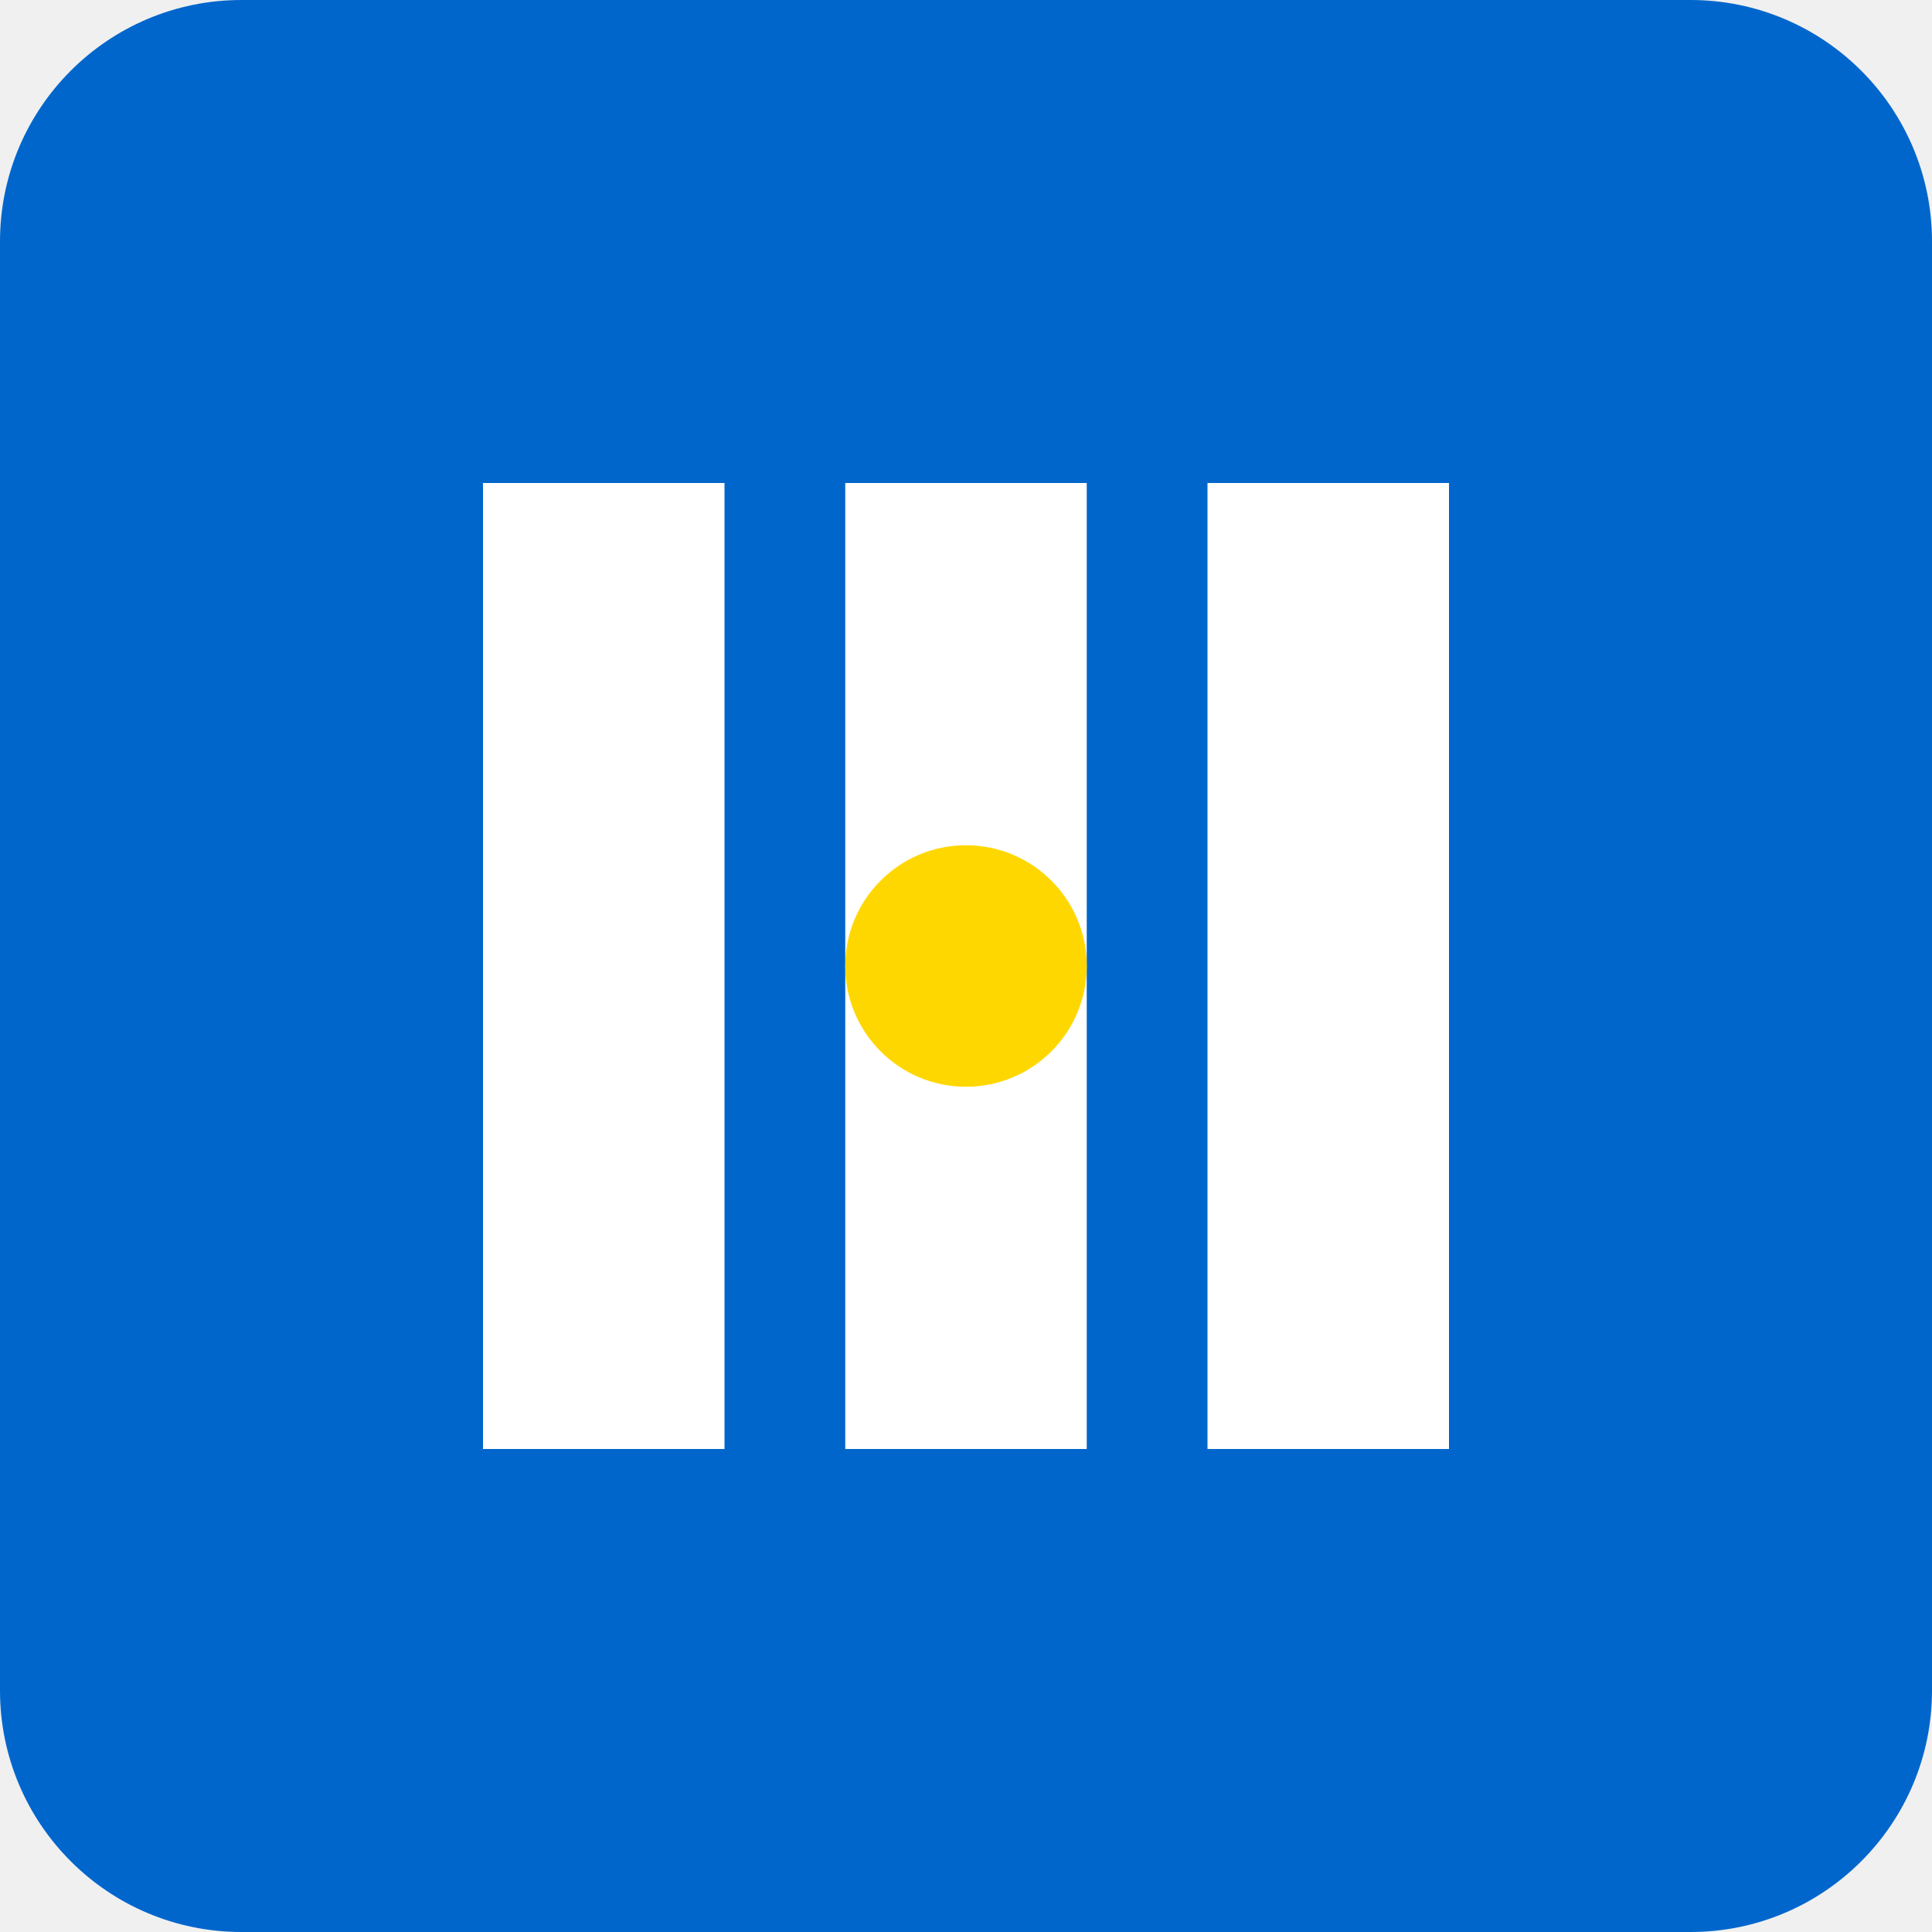
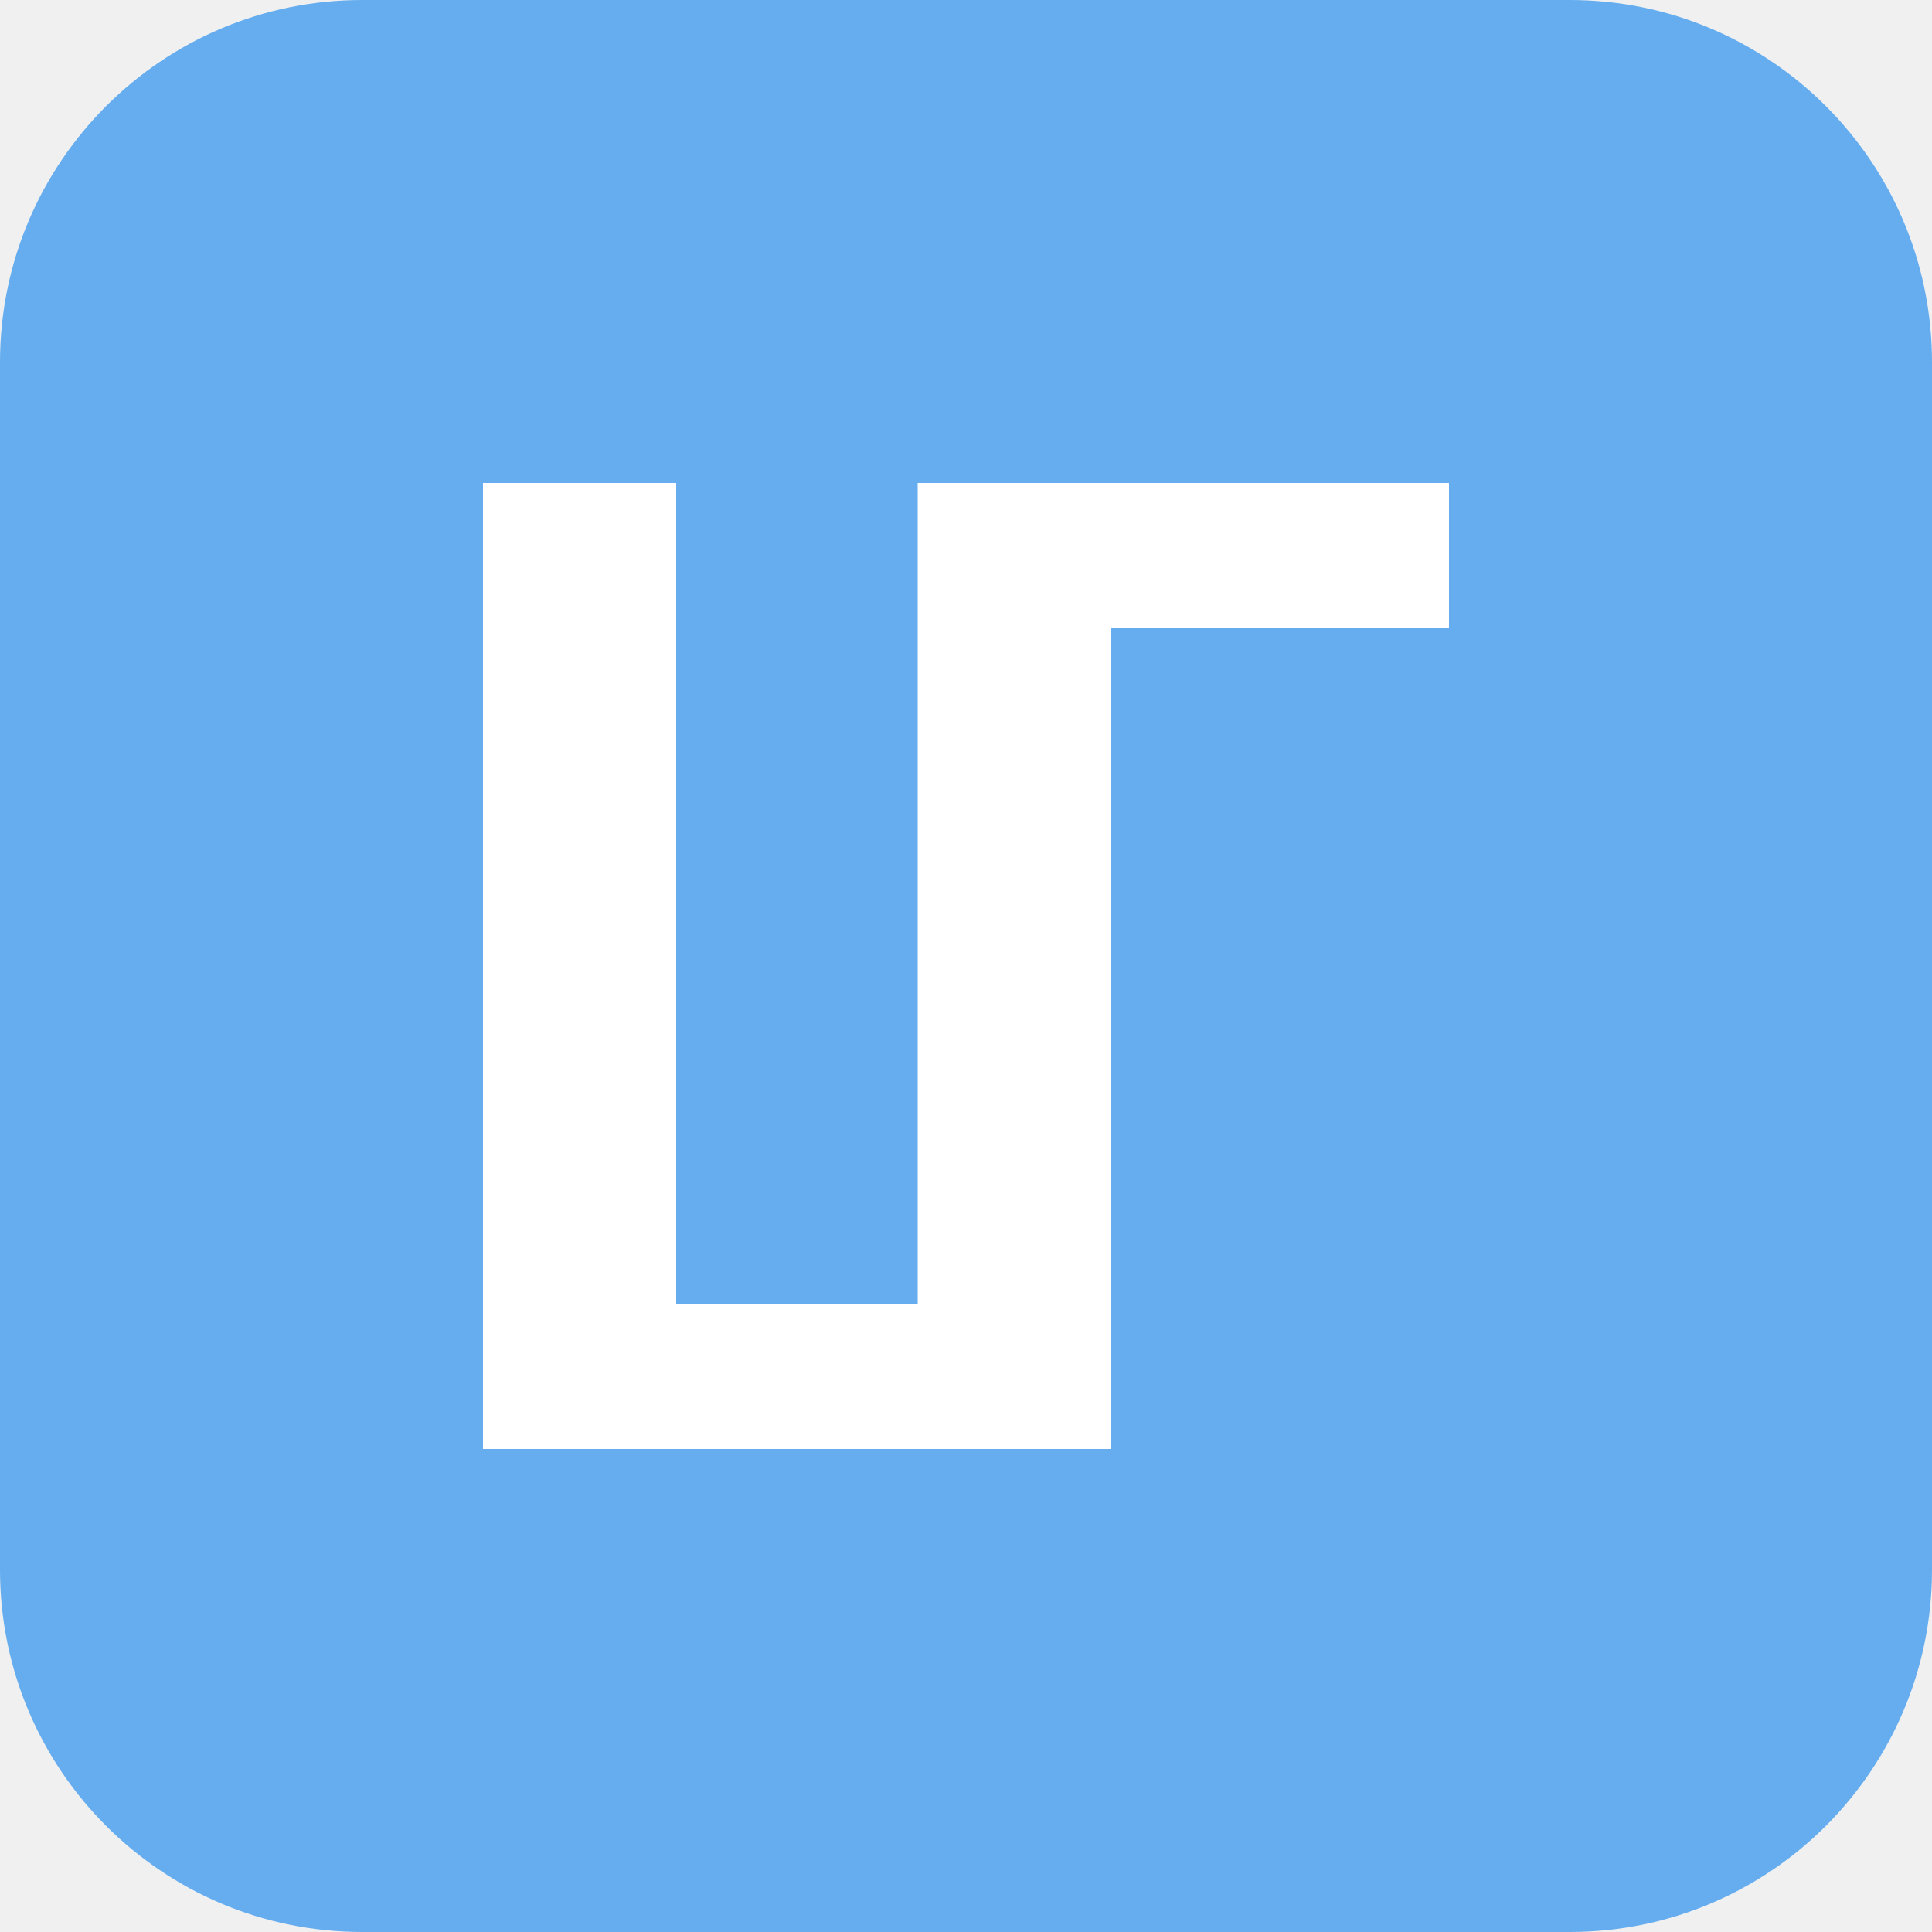
<svg xmlns="http://www.w3.org/2000/svg" width="32" height="32" viewBox="0 0 32 32" fill="none">
-   <rect width="32" height="32" rx="4" fill="#0066CC" />
-   <path d="M8 8h4v16H8V8zm6 0h4v16h-4V8zm6 0h4v16h-4V8z" fill="white" />
-   <circle cx="16" cy="16" r="2" fill="#FFD700" />
+   <rect width="32" height="32" rx="6" fill="#65ADEF" />
+   <path d="M8 24V8h3.2v13.6H16V24H8z" fill="white" />
+   <path d="M18.4 24V10.4H24V8h-8.8v16h3.2z" fill="white" />
</svg>
